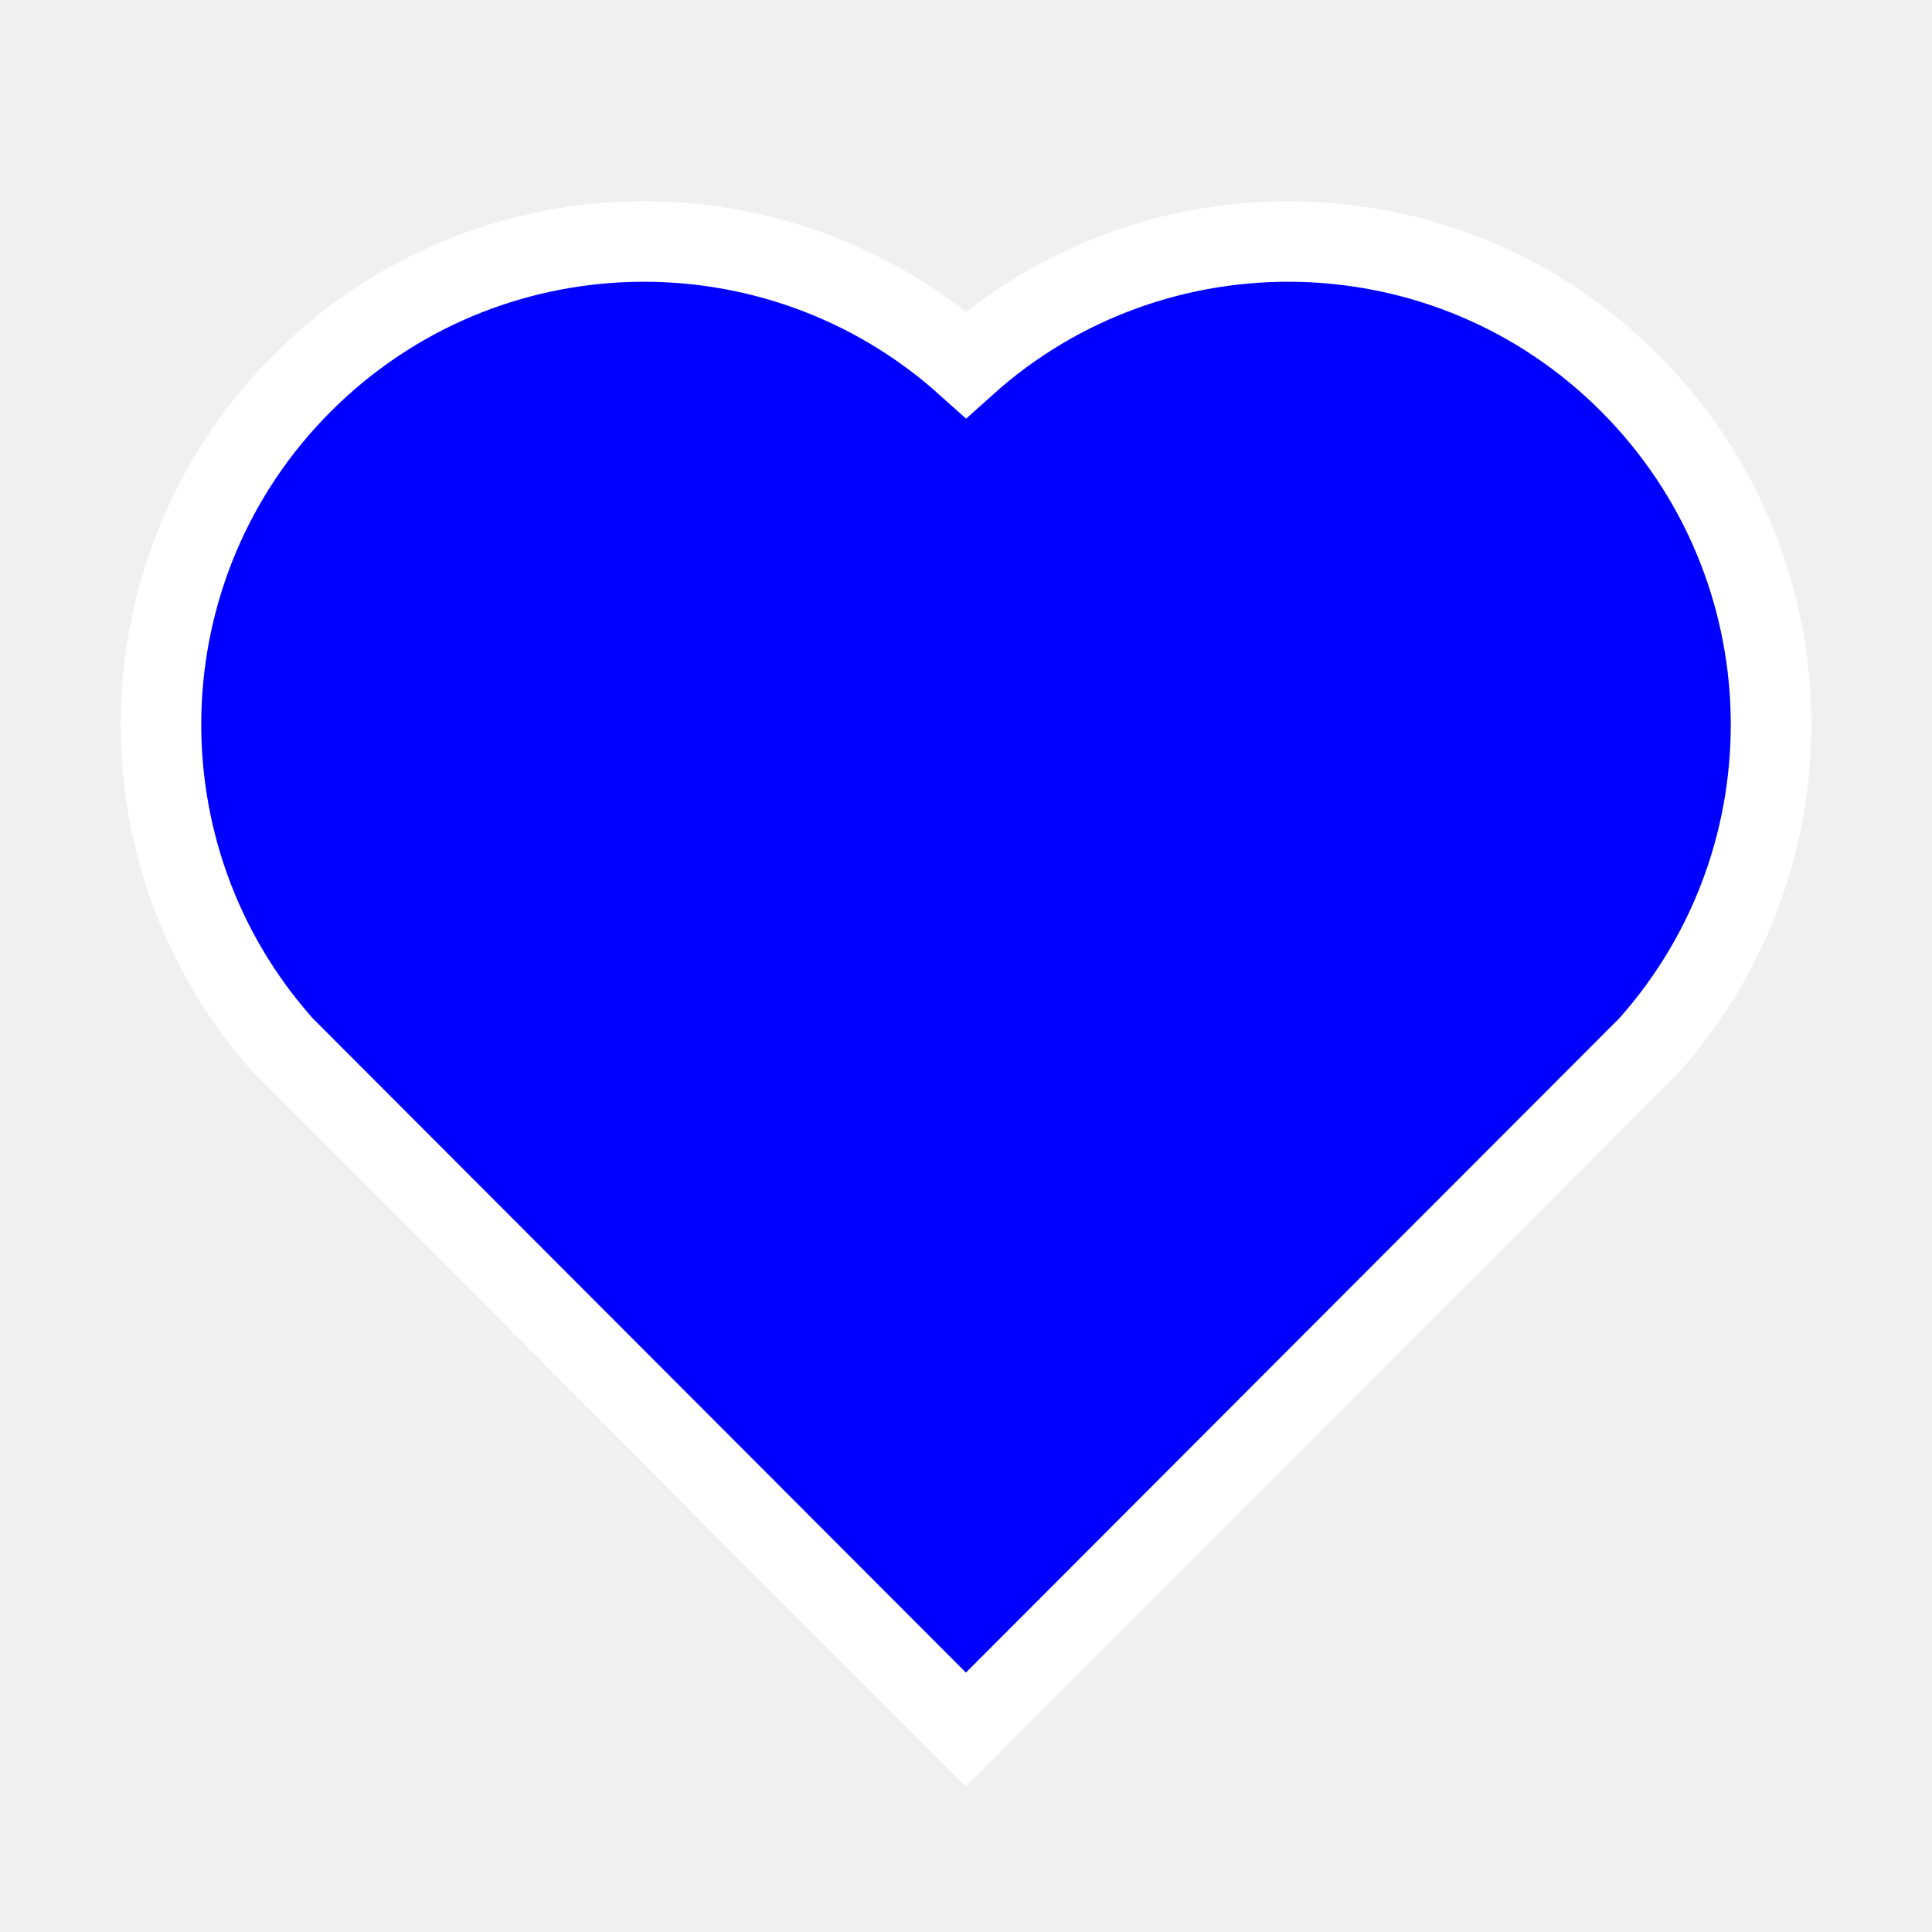
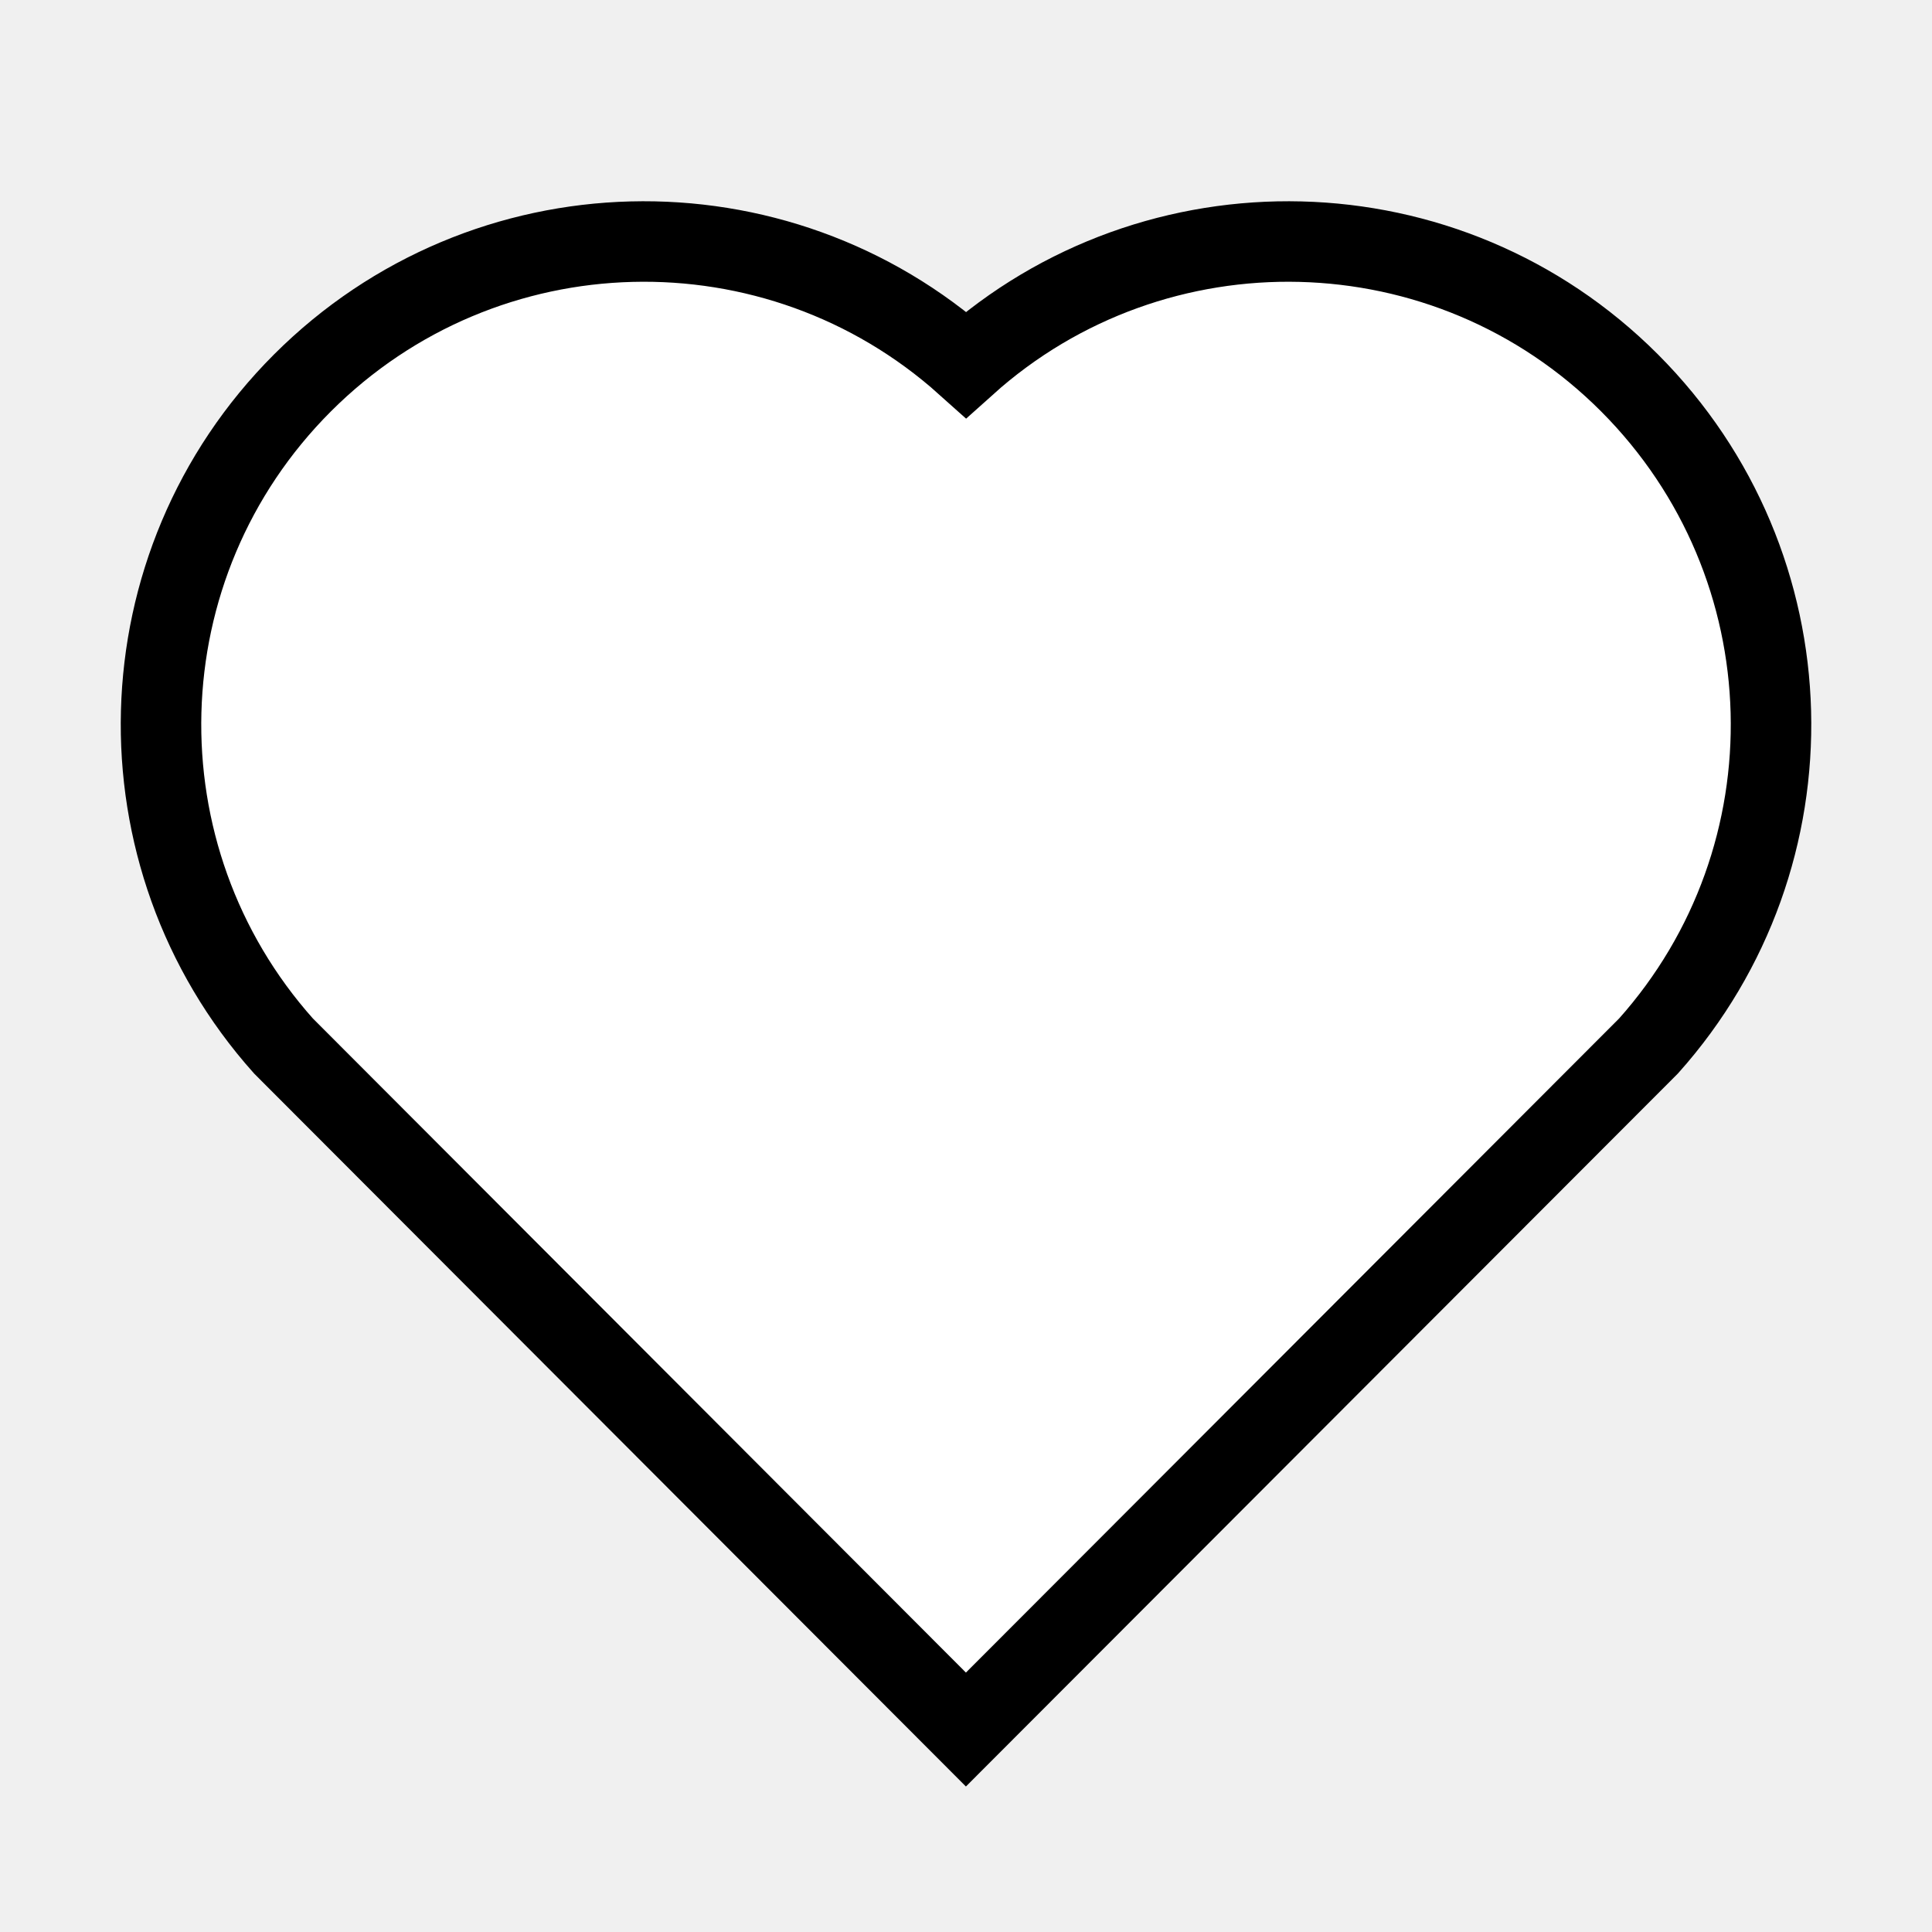
<svg xmlns="http://www.w3.org/2000/svg" viewBox="0 0 24 24" width="24" height="24">
  <path fill="none" d="M0 0H24V24H0z" />
-   <path stroke="white" fill="blue" d="M12.001 4.529c2.349-2.109 5.979-2.039 8.242.228 2.262 2.268 2.34 5.88.236 8.236l-8.48 8.492-8.478-8.492c-2.104-2.356-2.025-5.974.236-8.236 2.265-2.264 5.888-2.34 8.244-.228z" />
+   <path stroke="black" fill="white" d="M12.001 4.529c2.349-2.109 5.979-2.039 8.242.228 2.262 2.268 2.34 5.88.236 8.236l-8.48 8.492-8.478-8.492c-2.104-2.356-2.025-5.974.236-8.236 2.265-2.264 5.888-2.34 8.244-.228z" />
</svg>
